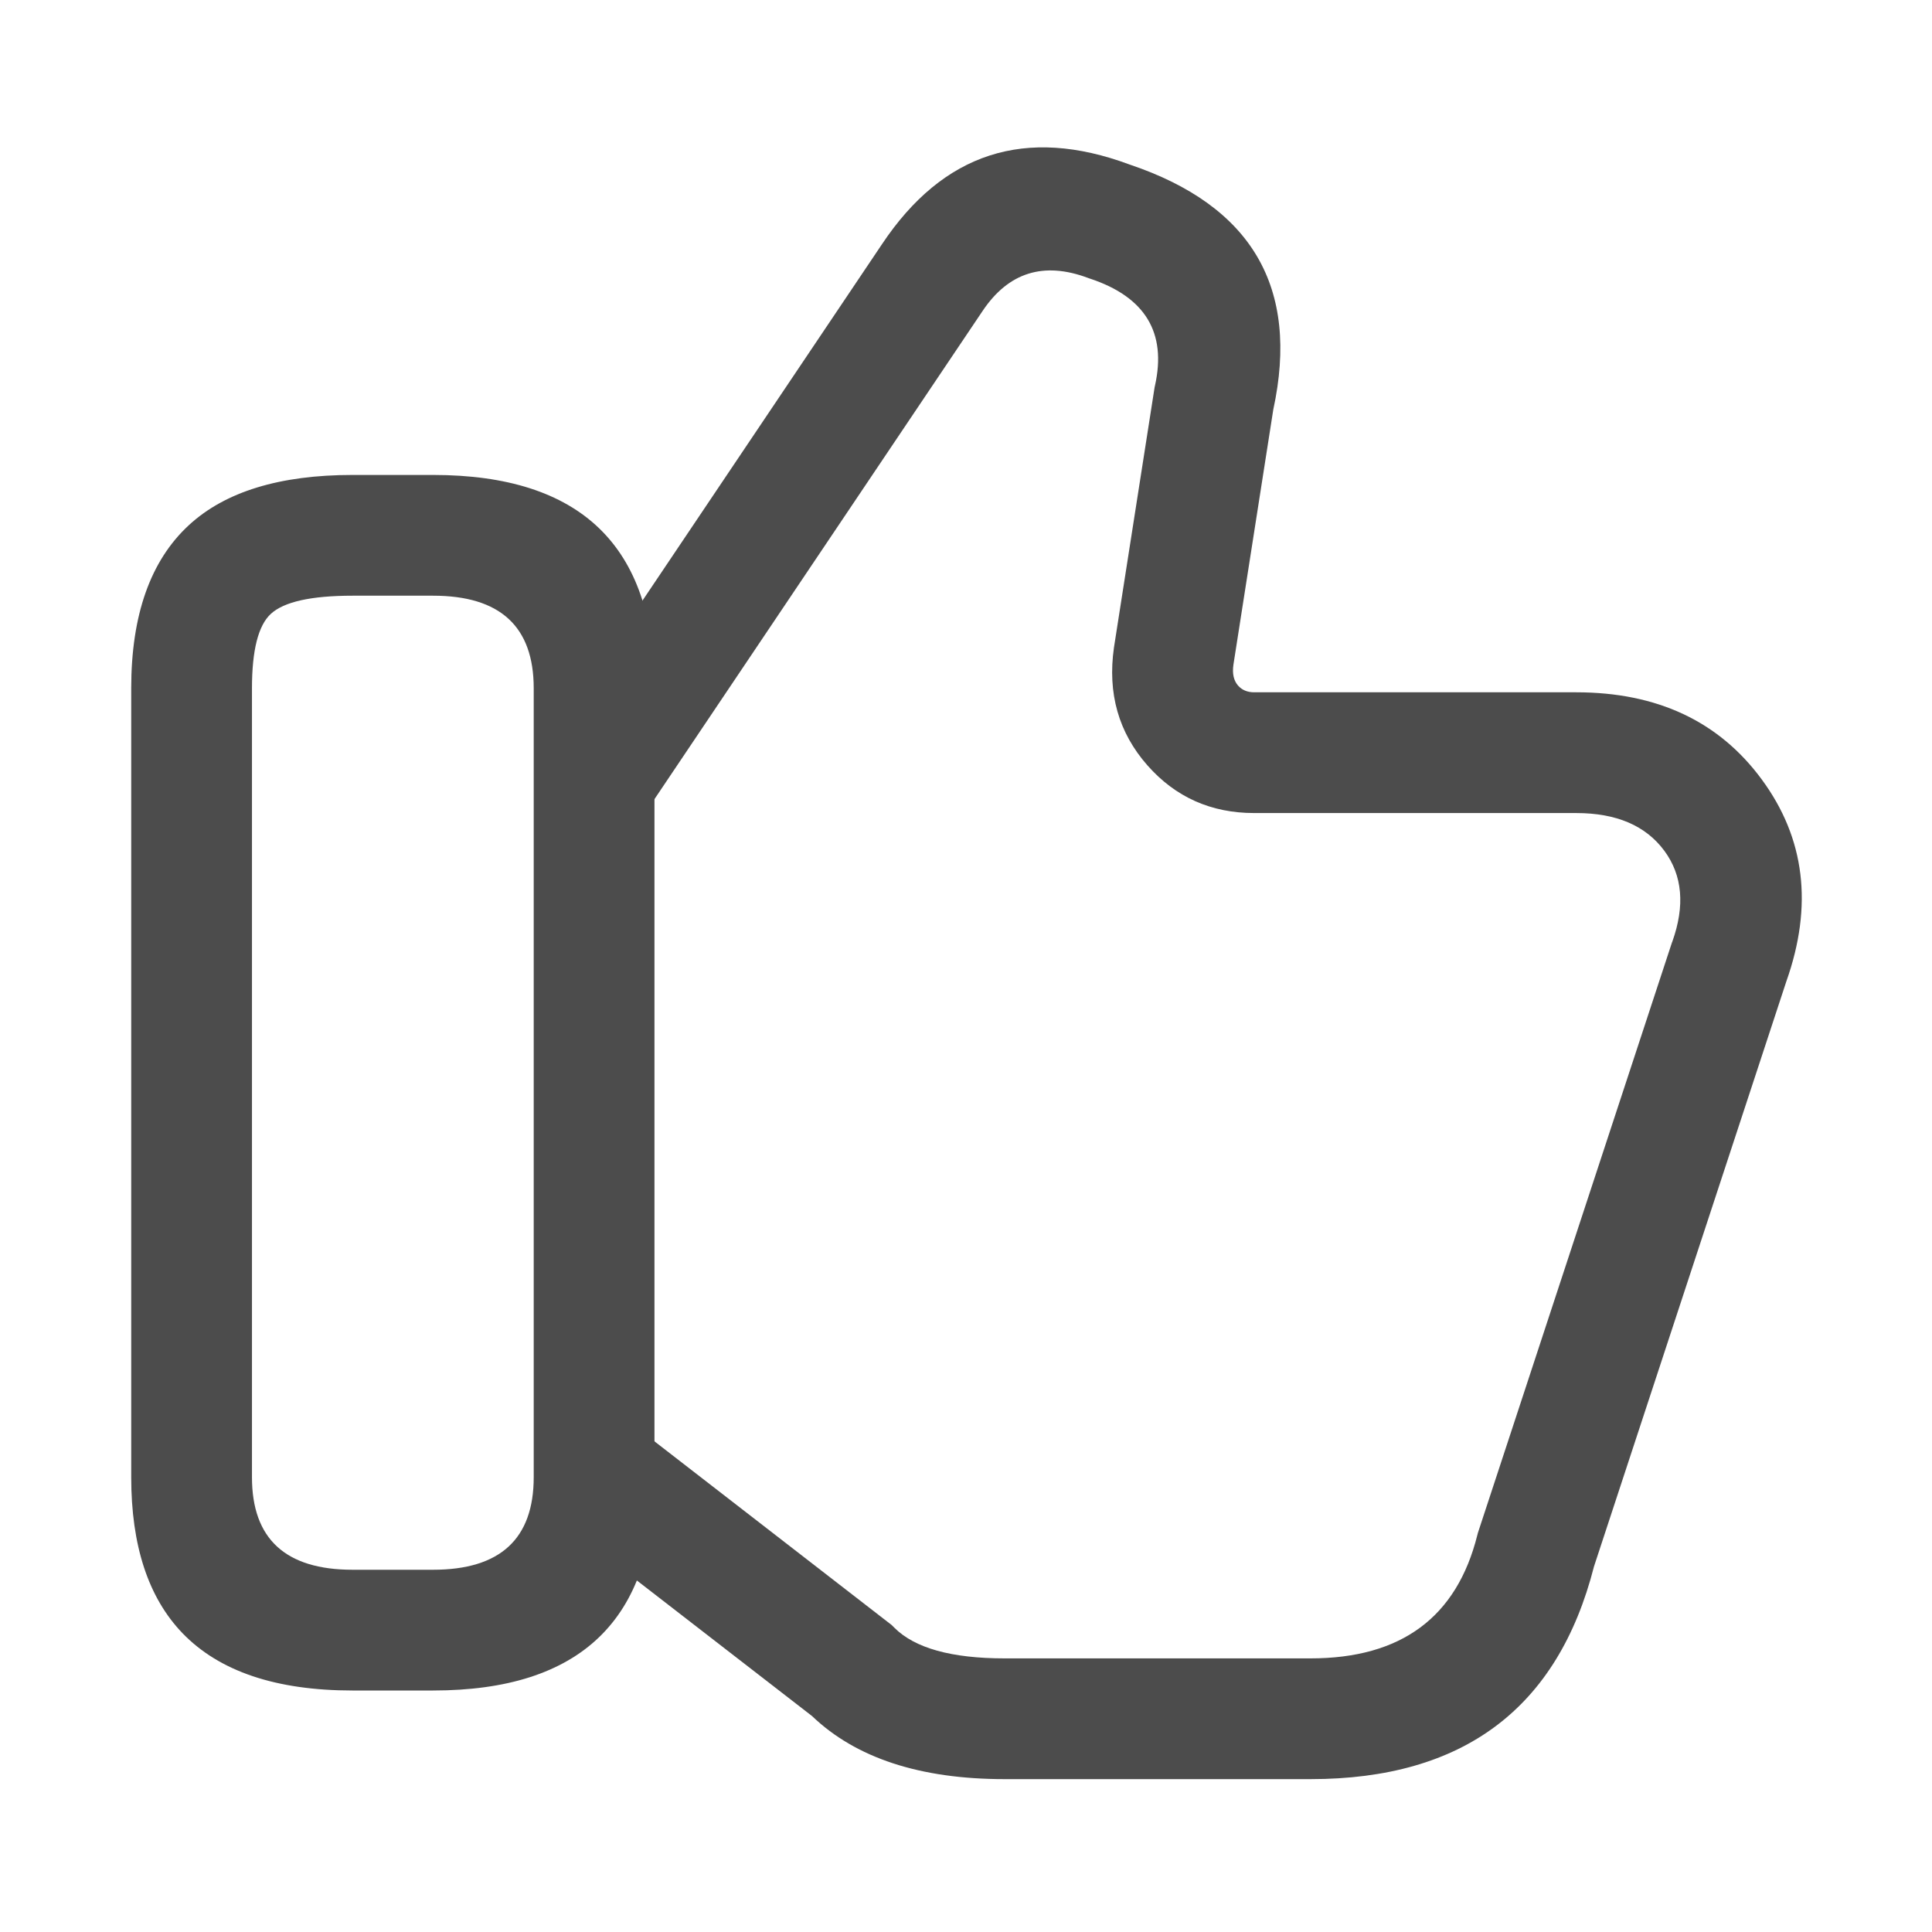
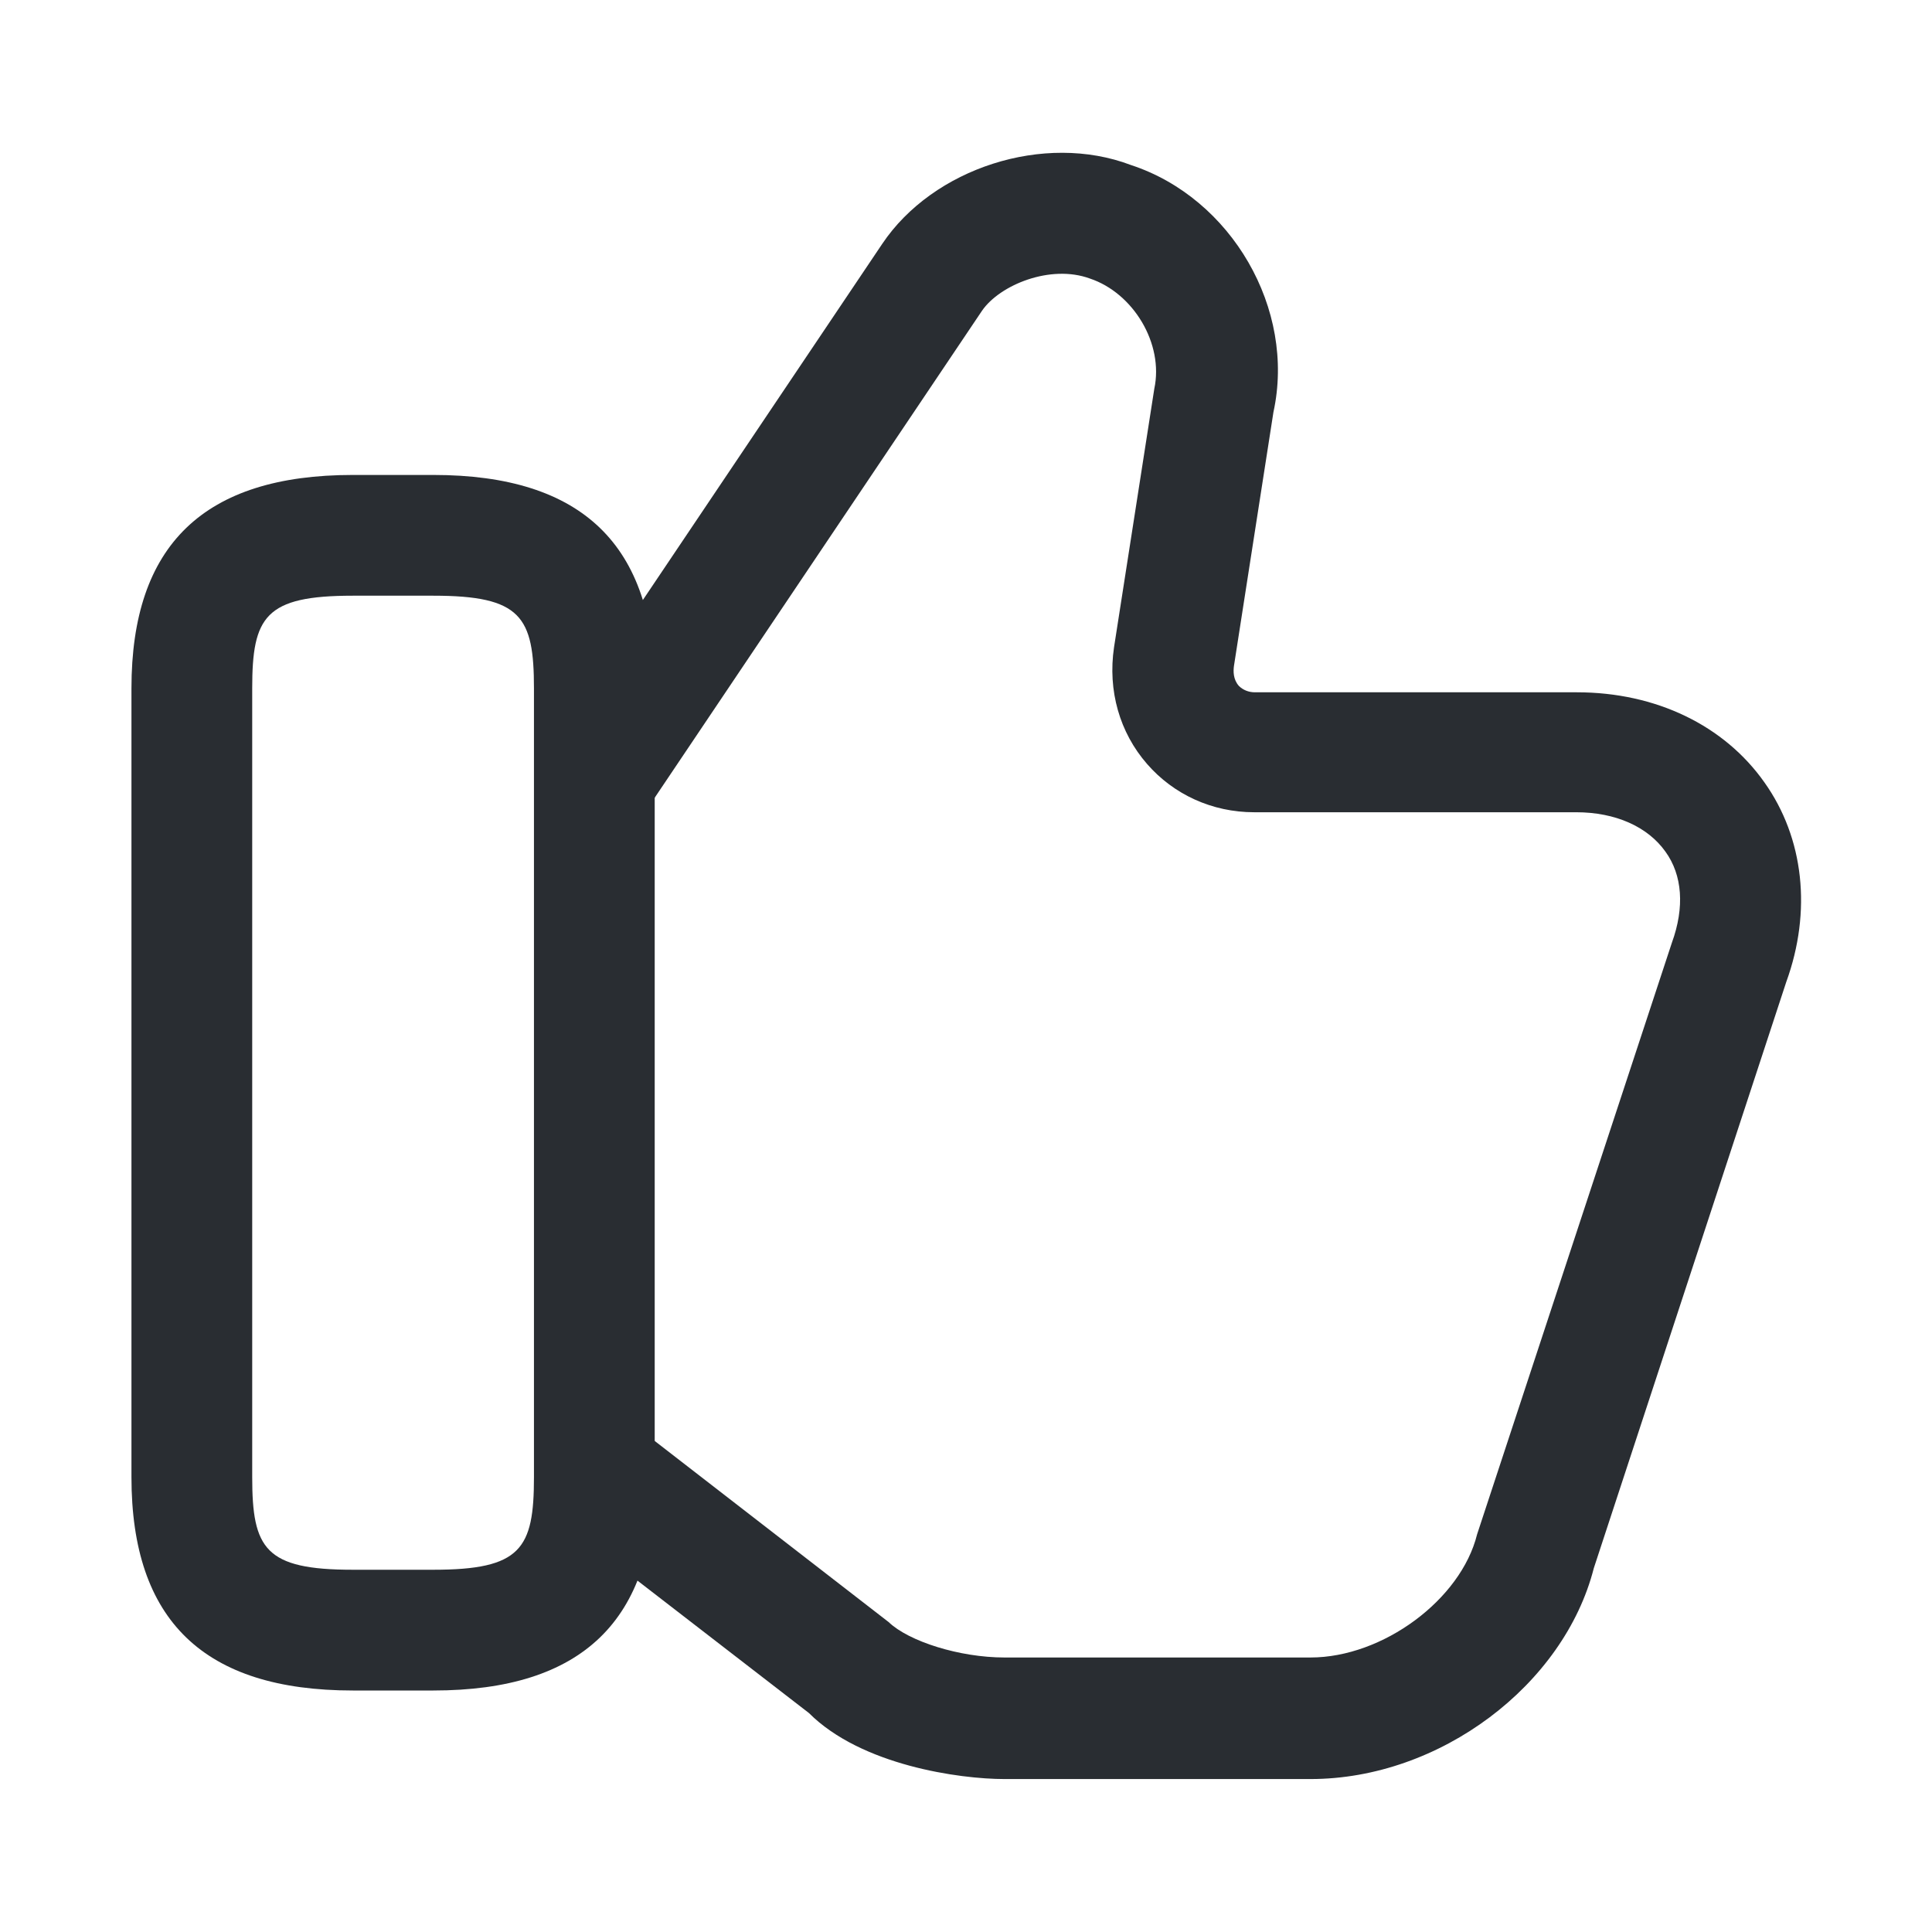
<svg xmlns="http://www.w3.org/2000/svg" width="24" height="24" viewBox="0 0 24 24">
  <defs />
-   <path fill="#4C4C4C" d="M7.939,17.757 L11.077,20.187 L11.11,20.22 Q11.491,20.601 12.48,20.601 L16.28,20.601 Q17.969,20.601 18.352,19.069 L18.359,19.042 L20.77,11.707 L20.774,11.698 Q21.013,11.028 20.676,10.57 Q20.33,10.1 19.58,10.1 L15.58,10.1 Q14.777,10.1 14.255,9.509 Q13.716,8.898 13.838,8.044 L14.343,4.811 L14.348,4.788 Q14.567,3.803 13.543,3.462 L13.53,3.458 L13.517,3.453 Q12.687,3.142 12.204,3.866 L8.102,9.969 L6.858,9.132 L10.956,3.034 Q12.096,1.325 14.03,2.043 Q16.311,2.81 15.817,5.089 L15.322,8.257 Q15.298,8.424 15.38,8.517 Q15.454,8.6 15.58,8.6 L19.58,8.6 Q21.088,8.6 21.884,9.681 Q22.692,10.777 22.19,12.193 L19.801,19.46 Q19.126,22.101 16.28,22.101 L12.48,22.101 Q10.906,22.101 10.087,21.317 L7.021,18.944 Z" />
-   <path fill="#4C4C4C" d="M1.63,18.35 L1.63,8.55 Q1.63,7.185 2.346,6.524 Q3.022,5.9 4.38,5.9 L5.38,5.9 Q8.13,5.9 8.13,8.55 L8.13,18.35 Q8.13,21 5.38,21 L4.38,21 Q2.954,21 2.267,20.288 Q1.63,19.626 1.63,18.35 Z M3.13,18.35 Q3.13,19.5 4.38,19.5 L5.38,19.5 Q6.63,19.5 6.63,18.35 L6.63,8.55 Q6.63,7.4 5.38,7.4 L4.38,7.4 Q3.609,7.4 3.364,7.626 Q3.13,7.842 3.13,8.55 Z" />
+   <path fill="#292D32" d="M16.279,22.1 L12.479,22.1 C11.919,22.1 10.699,21.93 10.049,21.28 L7.019,18.94 L7.939,17.75 L11.039,20.15 C11.289,20.39 11.919,20.59 12.479,20.59 L16.279,20.59 C17.179,20.59 18.149,19.87 18.349,19.06 L20.769,11.71 C20.929,11.27 20.899,10.87 20.689,10.58 C20.469,10.27 20.069,10.09 19.579,10.09 L15.579,10.09 C15.059,10.09 14.579,9.87 14.249,9.49 C13.909,9.1 13.759,8.58 13.839,8.04 L14.339,4.83 C14.459,4.27 14.079,3.64 13.539,3.46 C13.049,3.28 12.419,3.54 12.199,3.86 L8.099,9.96 L6.859,9.13 L10.959,3.03 C11.589,2.09 12.969,1.64 14.049,2.05 C15.299,2.46 16.099,3.84 15.819,5.12 L15.329,8.27 C15.319,8.34 15.319,8.44 15.389,8.52 C15.439,8.57 15.509,8.6 15.589,8.6 L19.589,8.6 C20.569,8.6 21.419,9.01 21.919,9.72 C22.409,10.41 22.509,11.32 22.189,12.2 L19.799,19.48 C19.429,20.93 17.889,22.1 16.279,22.1 Z" />
+   <path fill="#292D32" d="M5.383,21 L4.383,21 C2.533,21 1.633,20.13 1.633,18.35 L1.633,8.55 C1.633,6.77 2.533,5.9 4.383,5.9 L5.383,5.9 C7.233,5.9 8.133,6.77 8.133,8.55 L8.133,18.35 C8.133,20.13 7.233,21 5.383,21 Z M4.383,7.4 C3.293,7.4 3.133,7.66 3.133,8.55 L3.133,18.35 C3.133,19.24 3.293,19.5 4.383,19.5 L5.383,19.5 C6.473,19.5 6.633,19.24 6.633,18.35 L6.633,8.55 C6.633,7.66 6.473,7.4 5.383,7.4 L4.383,7.4 Z" />
</svg>
